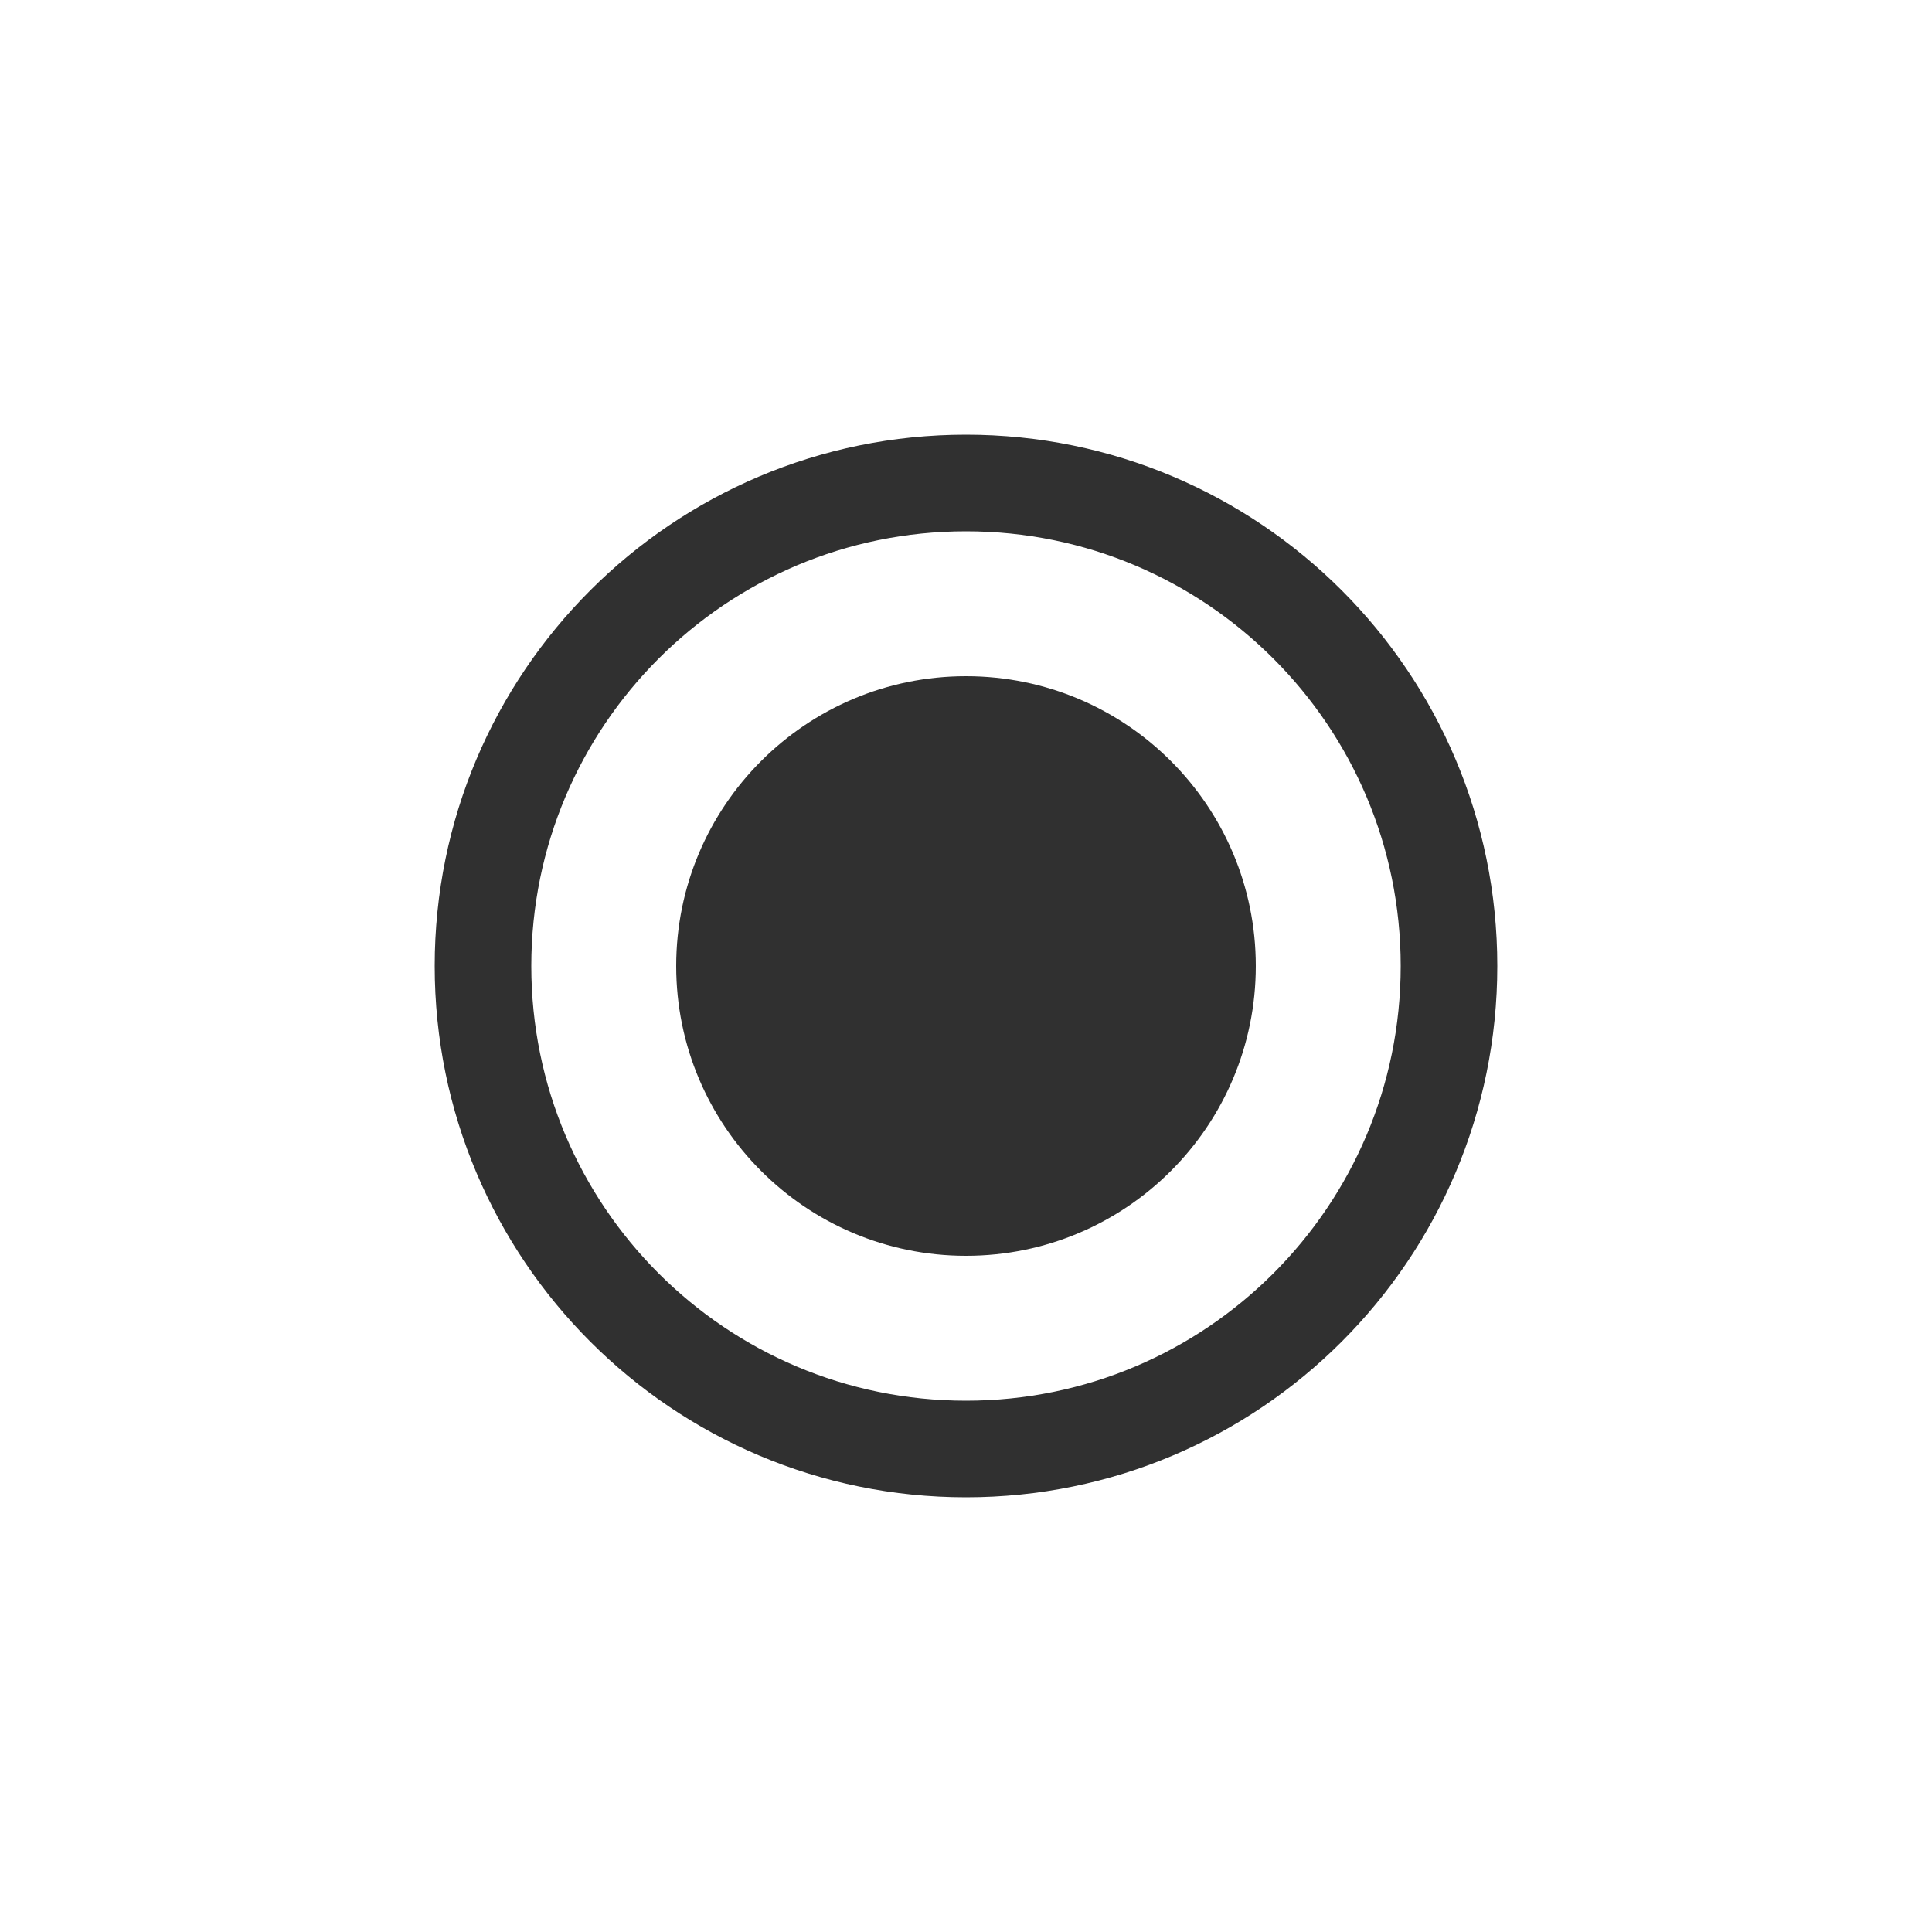
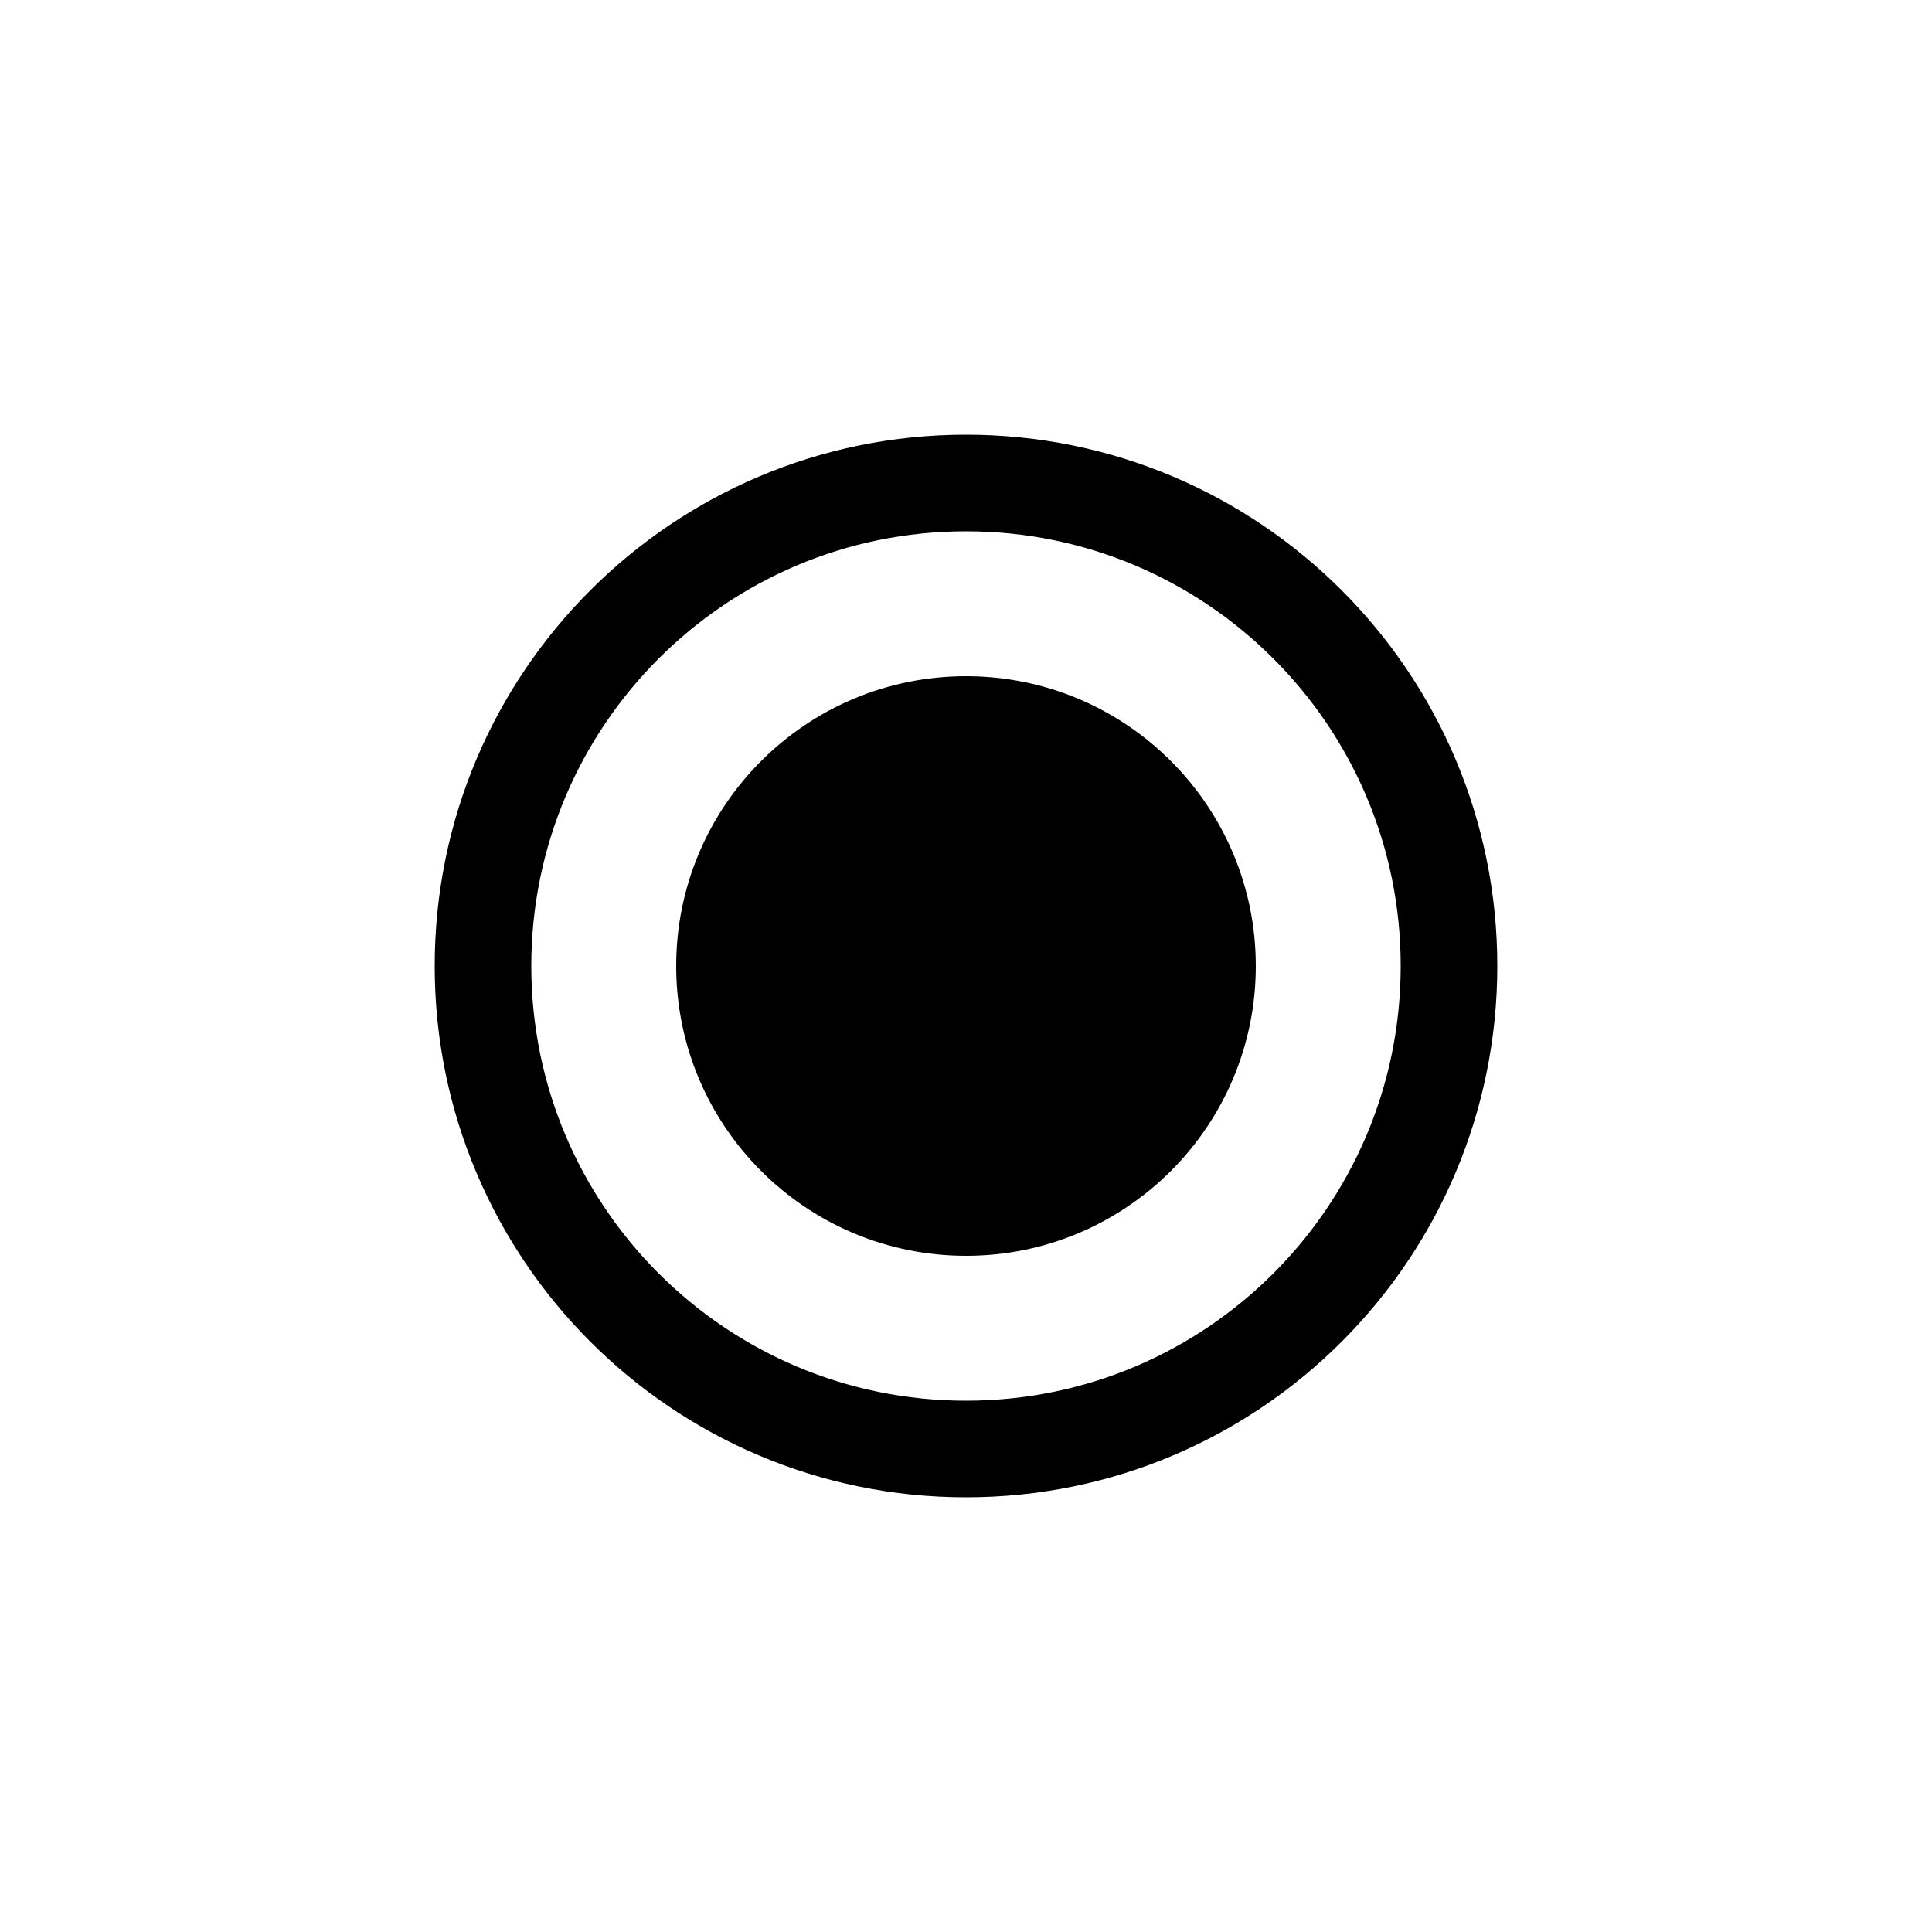
<svg xmlns="http://www.w3.org/2000/svg" width="20px" height="20px" viewBox="0 0 20 20" version="1.1">
  <defs />
  <g id="Icons" stroke="none" stroke-width="1" fill="none" fill-rule="evenodd">
    <g id="Milestone.icon">
      <g id="Milestone" transform="translate(5, 5)">
-         <ellipse id="Oval-Copy-5" stroke="#303030" cx="5" cy="5" rx="5" ry="5" />
-         <ellipse id="Oval-Copy-7" fill="#303030" cx="5" cy="5" rx="3" ry="3" />
+         <ellipse id="Oval-Copy-5" stroke="#000000" cx="5" cy="5" rx="5" ry="5" />
+         <ellipse id="Oval-Copy-7" fill="#000000" cx="5" cy="5" rx="3" ry="3" />
      </g>
    </g>
  </g>
</svg>
